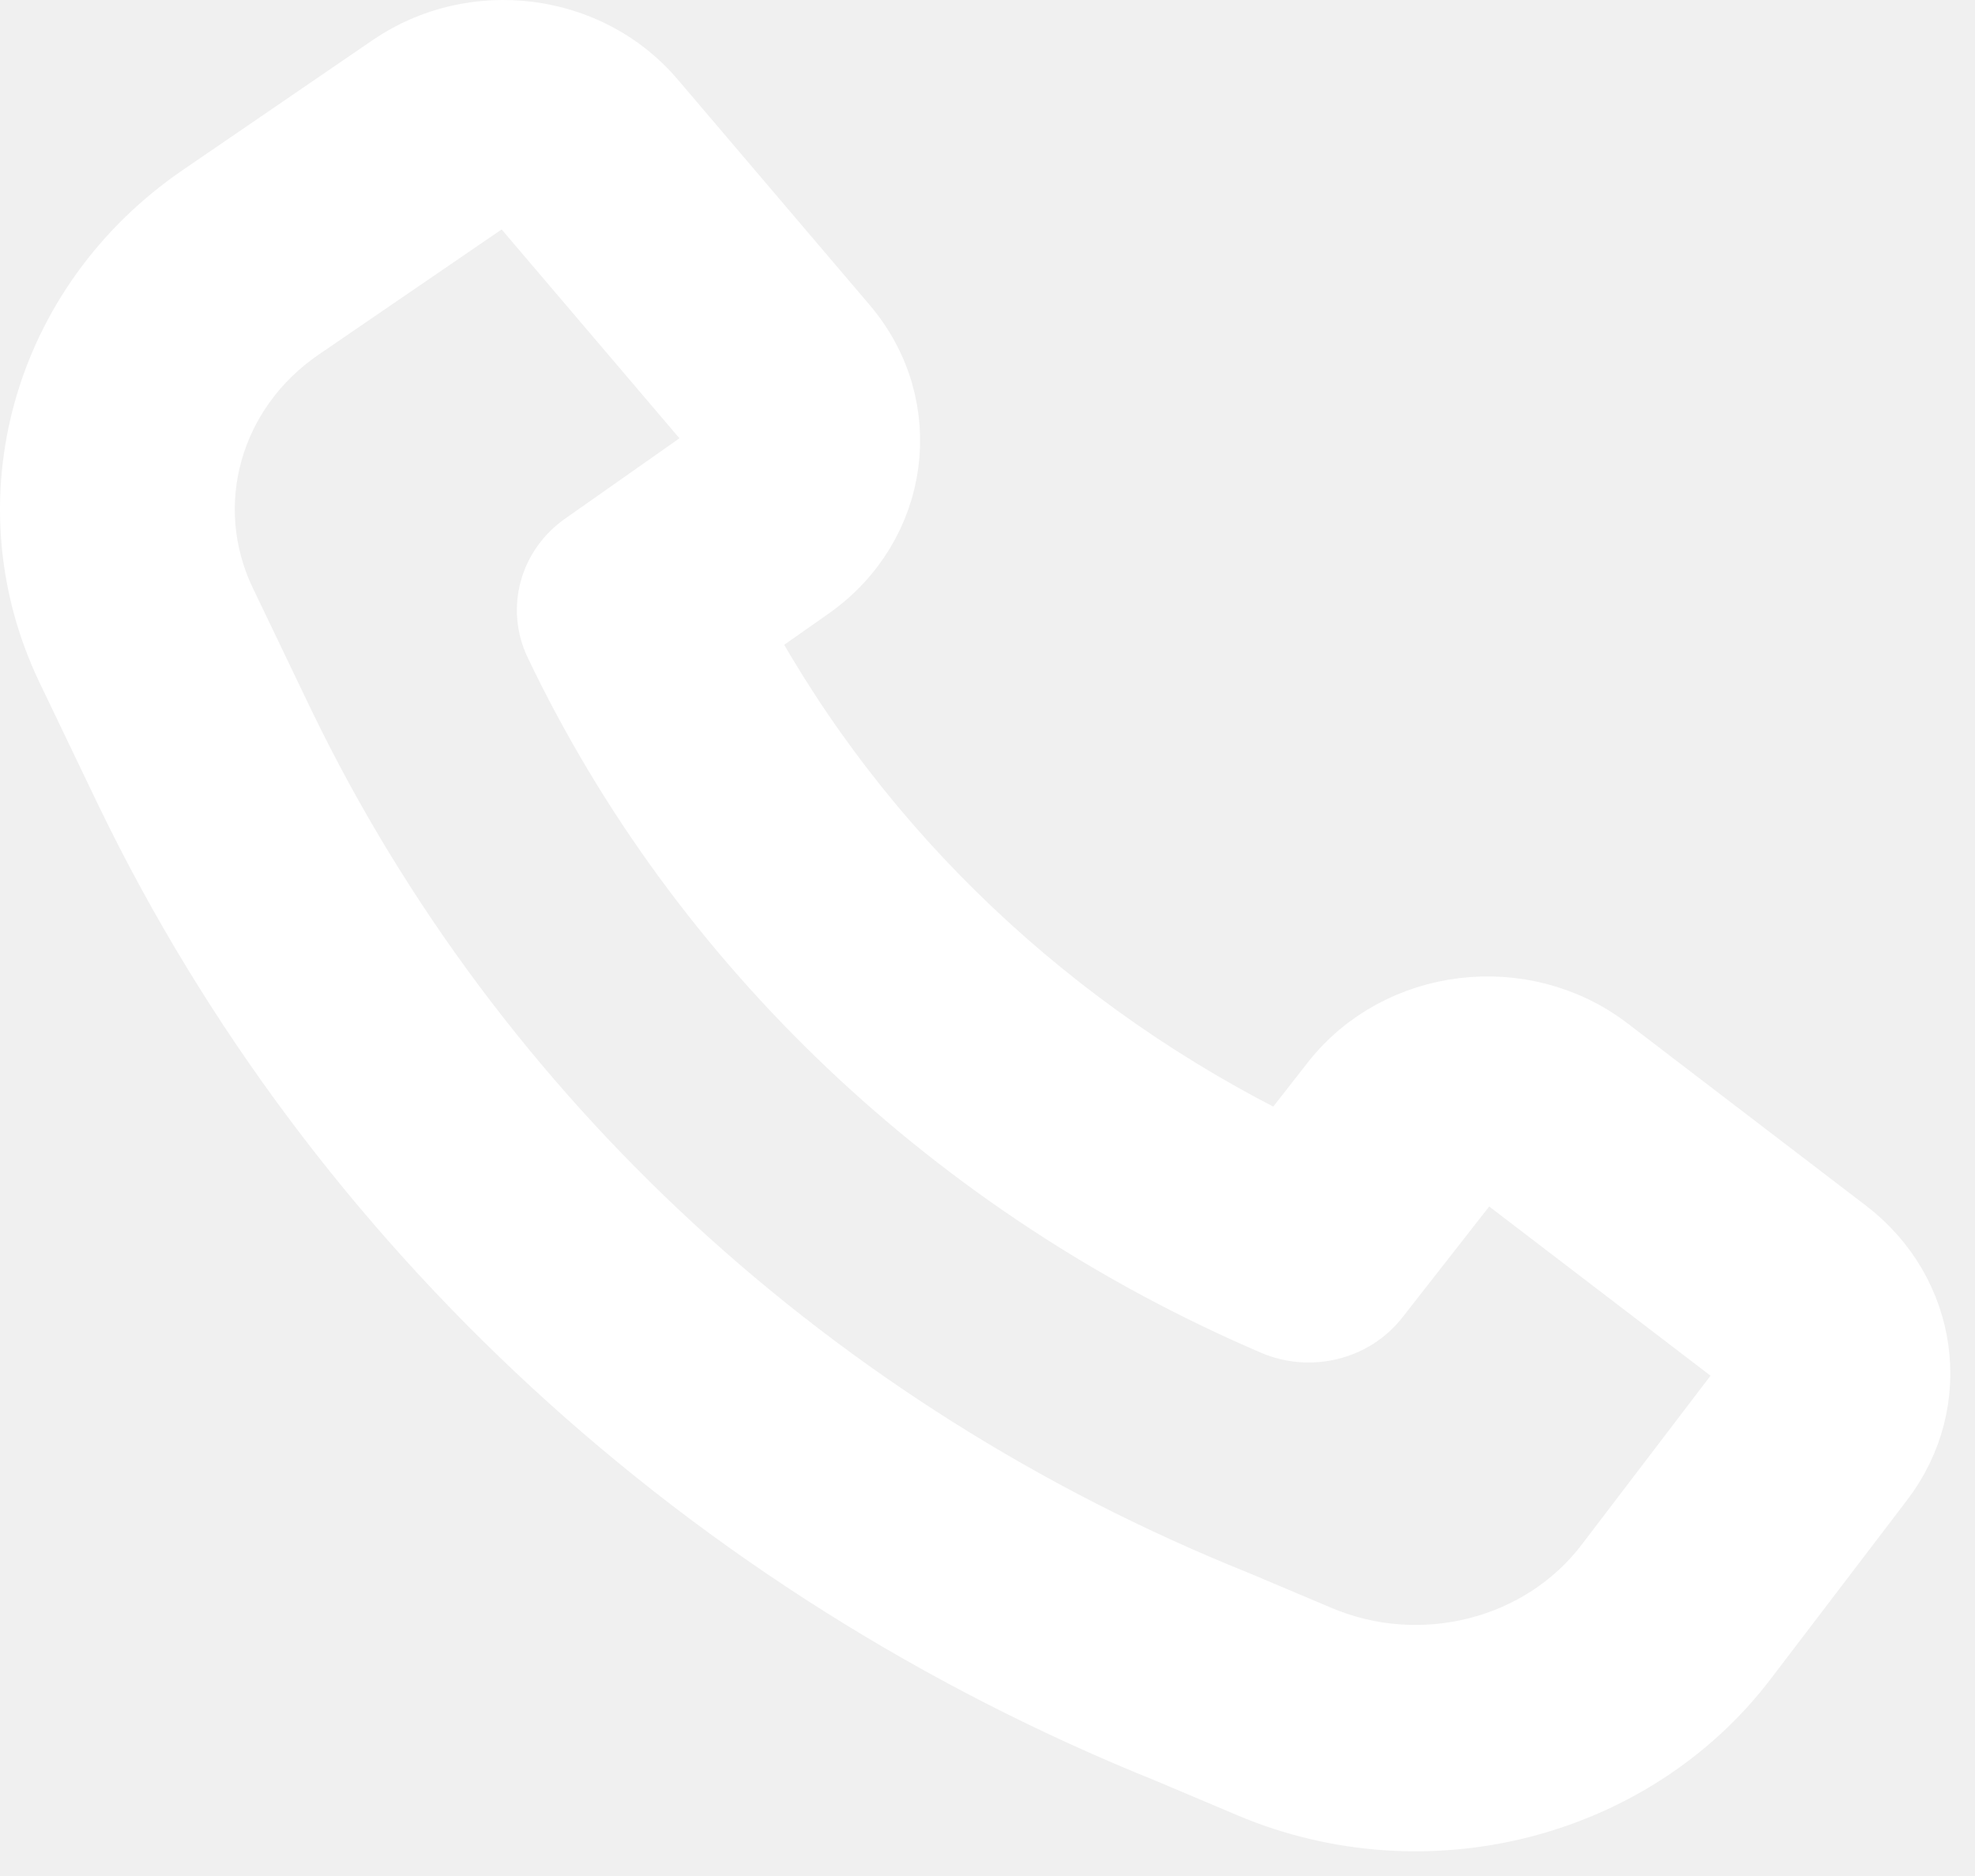
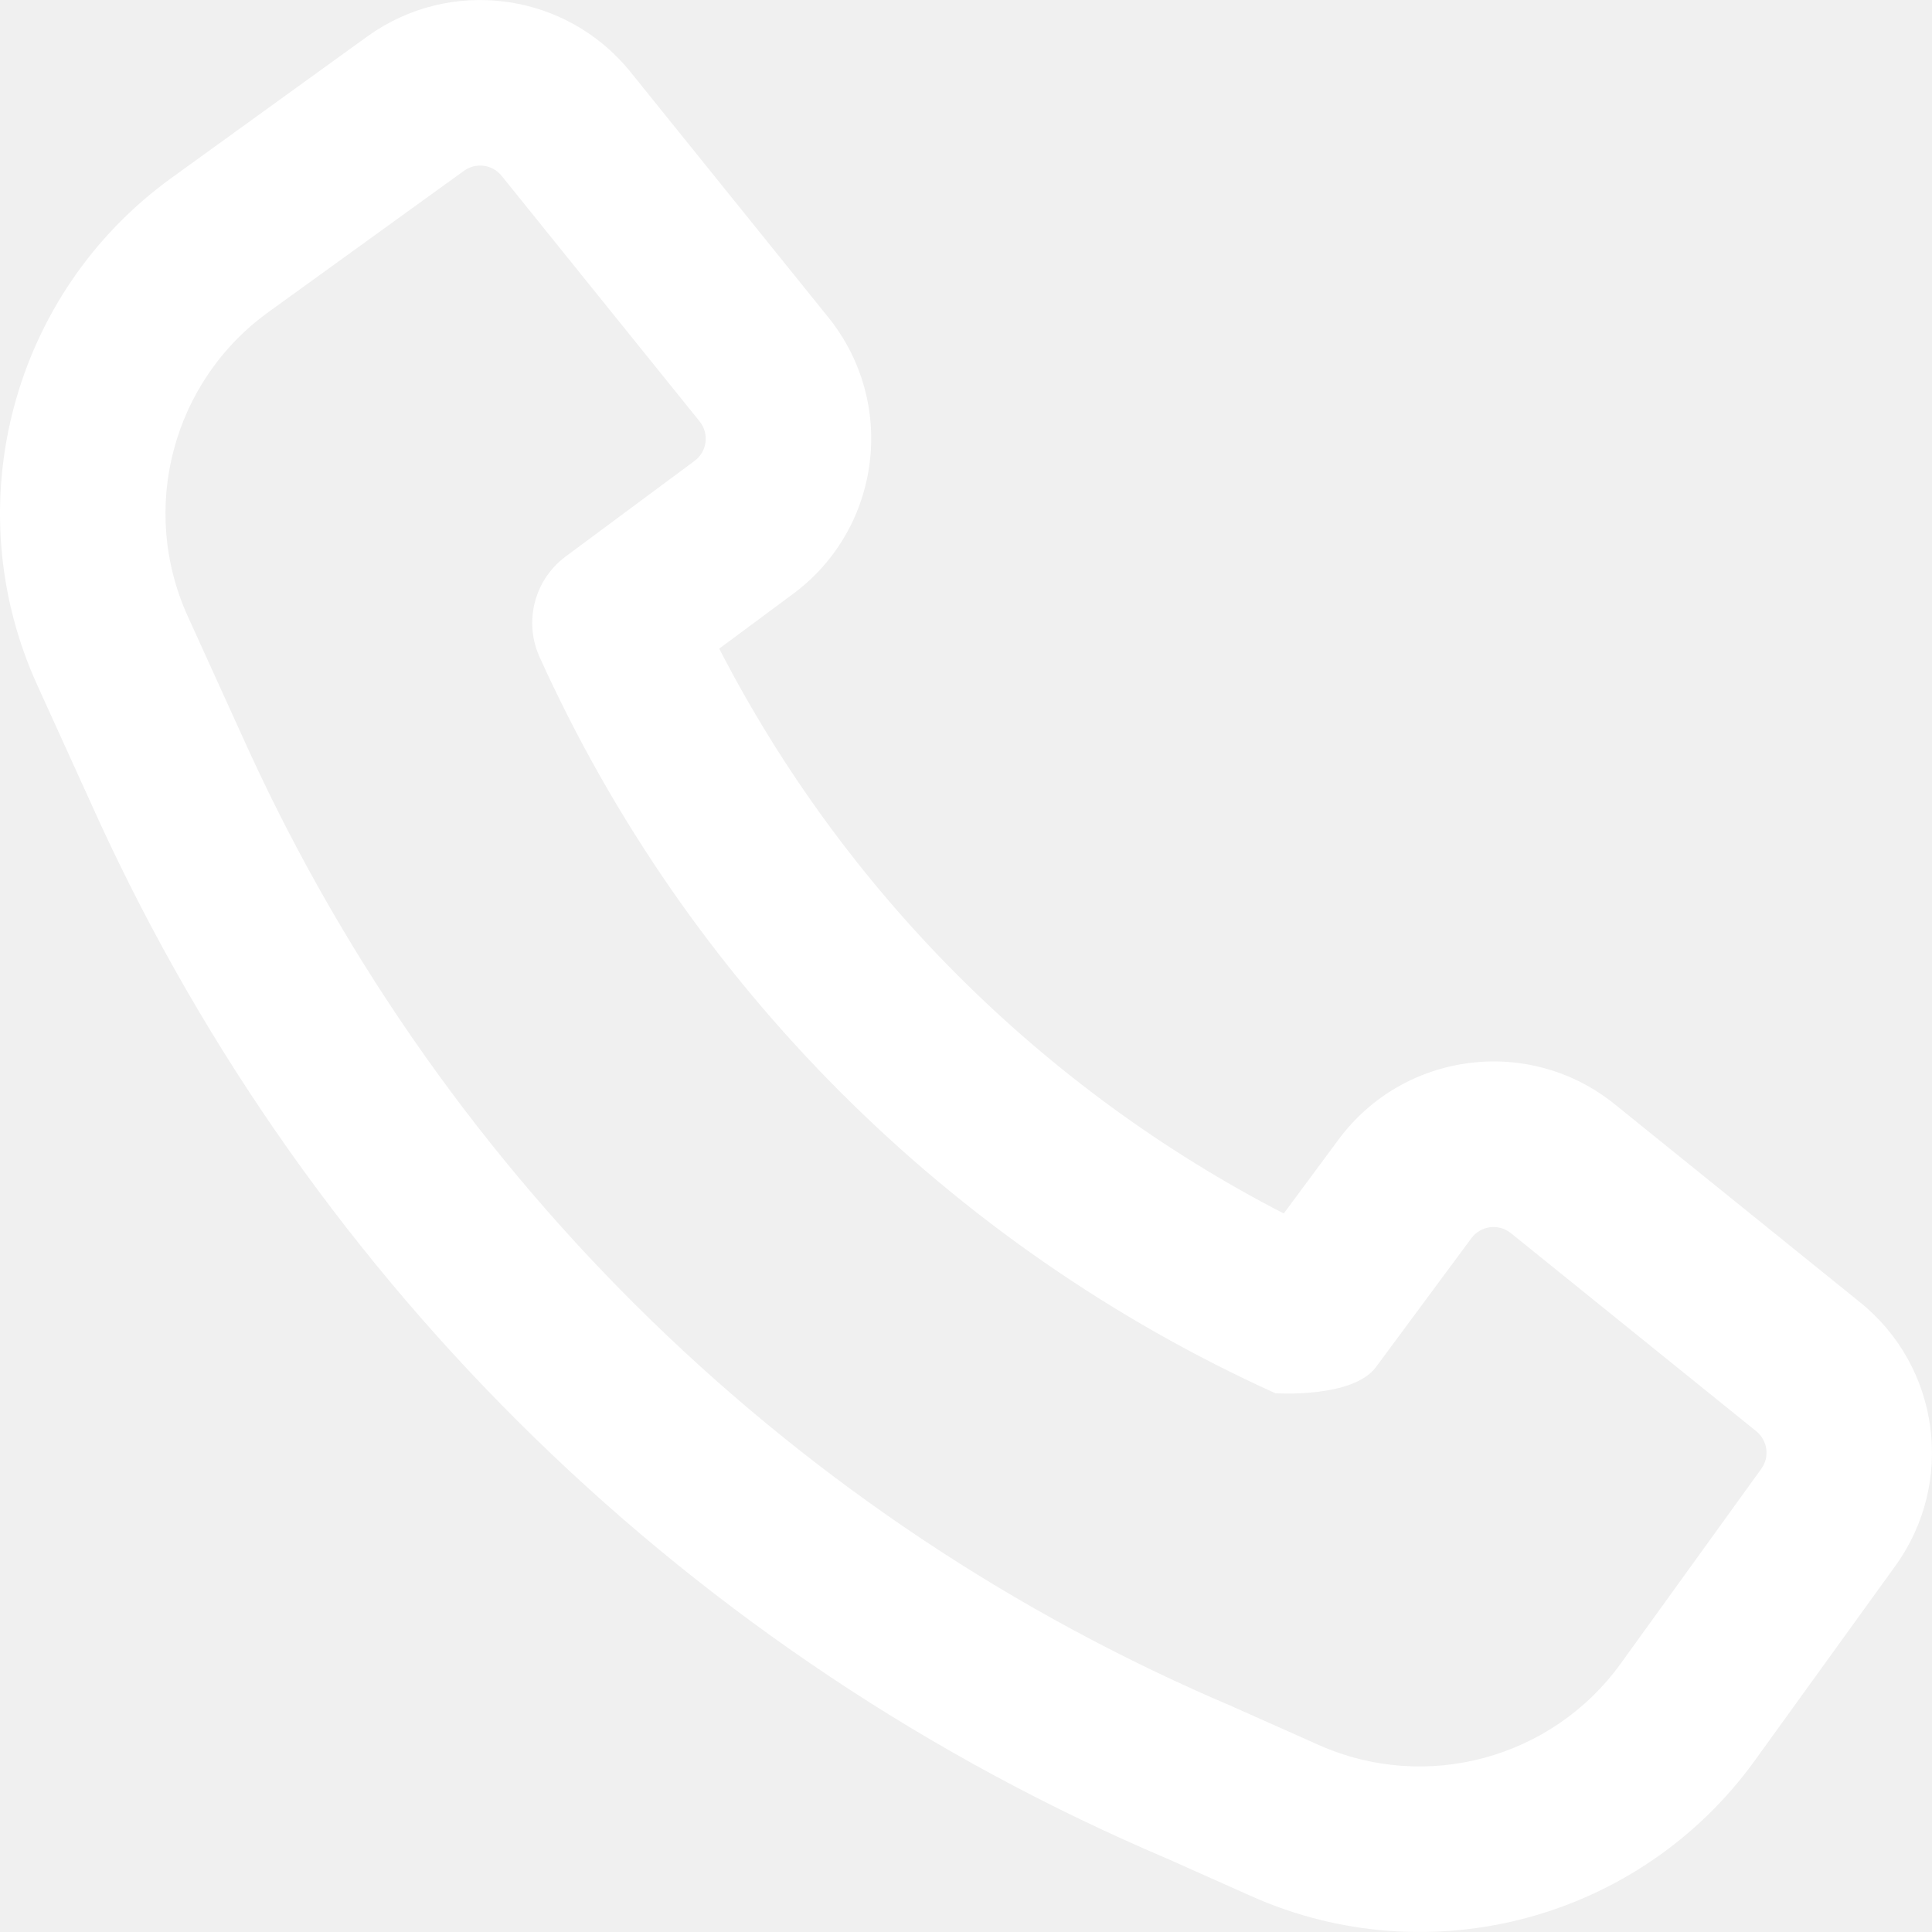
- <svg xmlns="http://www.w3.org/2000/svg" width="40" height="38" viewBox="0 0 40 38" fill="none">
-   <path fill-rule="evenodd" clip-rule="evenodd" d="M5.645 14.738C9.522 22.742 16.422 29.105 25 32.553L25.027 32.564L26.684 33.264C28.795 34.155 31.275 33.522 32.628 31.747L35.393 28.12C35.562 27.898 35.518 27.59 35.294 27.419L30.467 23.728C30.227 23.544 29.874 23.587 29.691 23.822L27.812 26.224C27.356 26.808 26.532 27.011 25.834 26.711C19.42 23.96 14.266 19.074 11.363 12.994C11.047 12.332 11.261 11.551 11.877 11.119L14.411 9.338C14.659 9.164 14.704 8.83 14.511 8.602L10.616 4.026C10.435 3.814 10.11 3.772 9.877 3.932L6.029 6.565C4.144 7.855 3.481 10.226 4.443 12.232L5.643 14.735C5.644 14.736 5.644 14.737 5.645 14.738ZM23.716 35.387C14.396 31.637 6.899 24.721 2.686 16.022L2.683 16.017L1.48 13.508C-0.123 10.165 0.983 6.214 4.124 4.064L7.972 1.431C9.608 0.311 11.882 0.601 13.149 2.089L17.043 6.665C18.398 8.257 18.083 10.599 16.349 11.817L14.896 12.837C17.35 17.35 21.239 21.036 26 23.362L27.076 21.985C28.361 20.341 30.831 20.042 32.51 21.327L37.337 25.018C38.908 26.219 39.213 28.376 38.031 29.927L35.266 33.554C33.011 36.512 28.877 37.567 25.36 36.082L23.716 35.387Z" fill="white" stroke="white" stroke-width="1.5" stroke-linejoin="round" />
+ <svg xmlns="http://www.w3.org/2000/svg" width="30" height="30" viewBox="0 0 30 30" fill="none">
+   <path fill-rule="evenodd" clip-rule="evenodd" d="M3.864 11.656C6.925 18.326 12.373 23.629 19.145 26.502L19.166 26.512L20.475 27.095C22.141 27.838 24.099 27.31 25.167 25.831L27.349 22.808C27.483 22.624 27.448 22.367 27.271 22.224L23.461 19.148C23.271 18.995 22.993 19.031 22.848 19.226L21.365 21.229C21.005 21.715 19.803 21.634 19.803 21.634C14.739 19.341 10.67 15.27 8.379 10.203C8.129 9.652 8.298 9.001 8.784 8.641L10.785 7.157C10.981 7.012 11.016 6.733 10.864 6.544L7.789 2.73C7.646 2.553 7.39 2.519 7.205 2.652L4.168 4.846C2.68 5.921 2.156 7.896 2.915 9.568L3.863 11.654L3.864 11.656ZM18.131 28.864C10.773 25.739 4.855 19.976 1.528 12.727L1.526 12.722L0.576 10.632C-0.689 7.846 0.184 4.553 2.664 2.762L5.701 0.568C6.993 -0.365 8.788 -0.124 9.789 1.116L12.863 4.929C13.933 6.256 13.684 8.207 12.315 9.222L11.168 10.072C13.105 13.833 16.175 16.905 19.934 18.843L20.784 17.696C21.798 16.326 23.748 16.077 25.074 17.147L28.884 20.223C30.125 21.224 30.365 23.021 29.432 24.314L27.249 27.337C25.469 29.802 22.206 30.681 19.429 29.443L18.131 28.864Z" fill="white" />
</svg>
